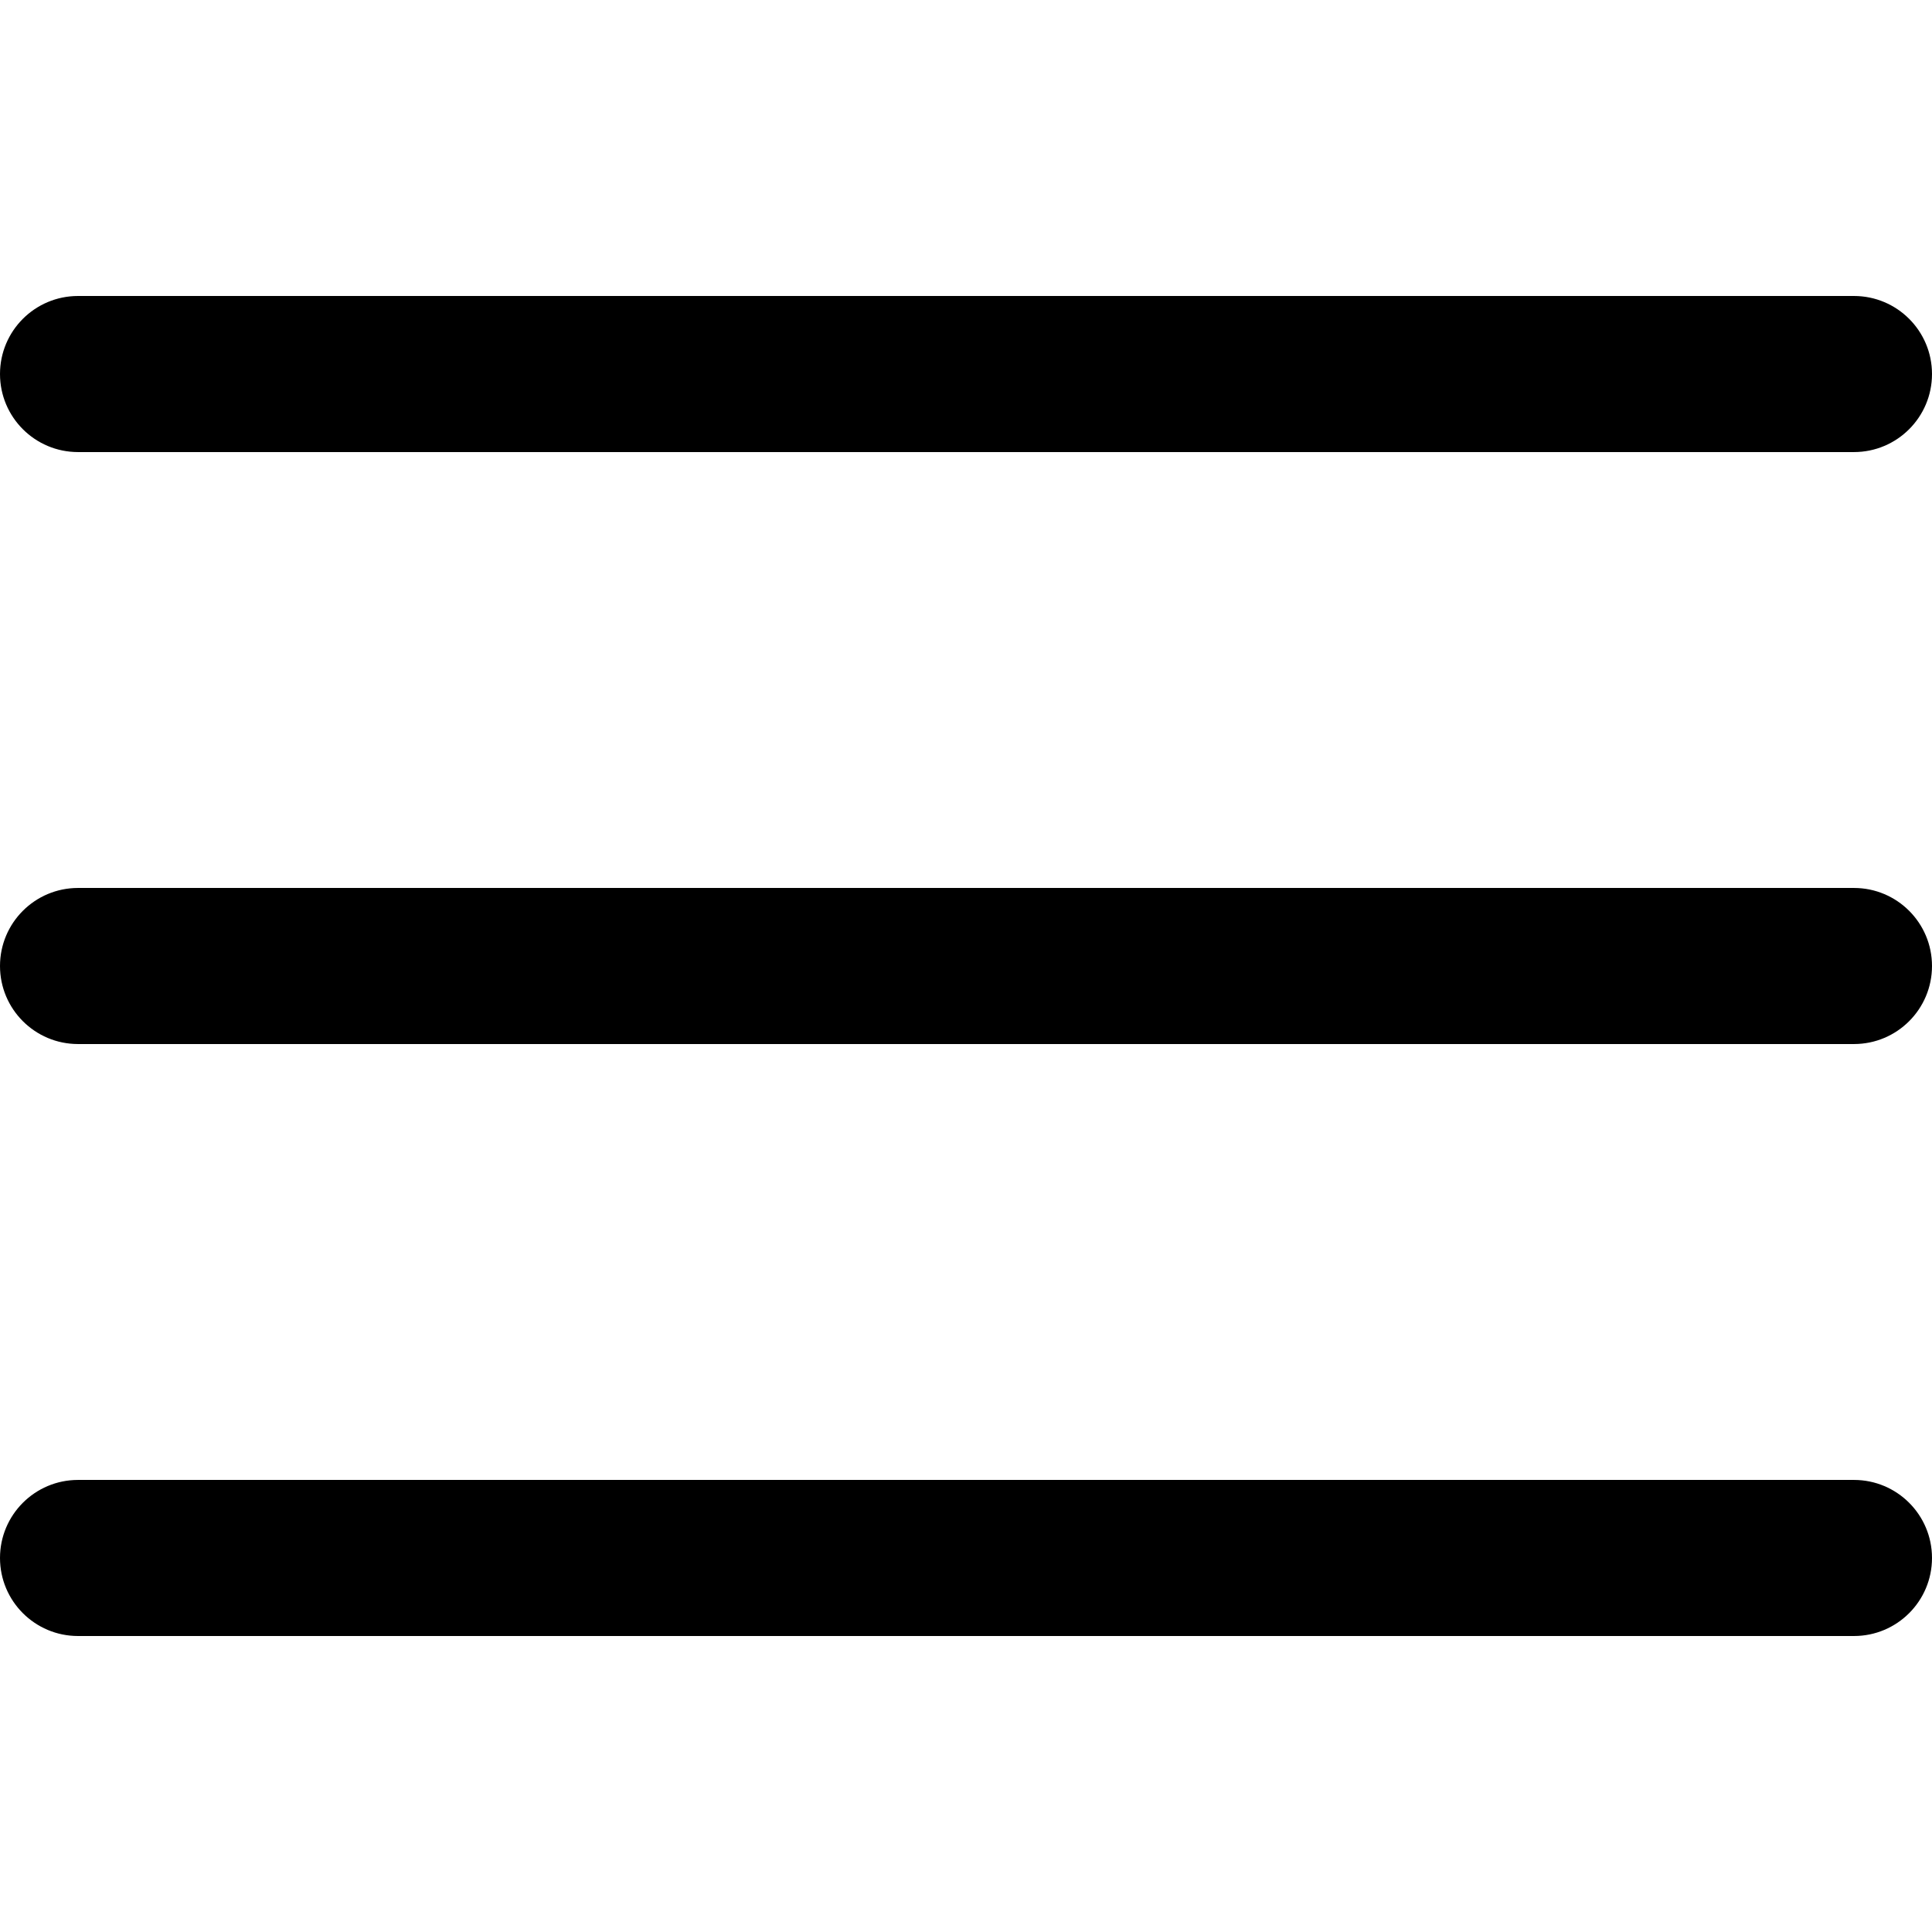
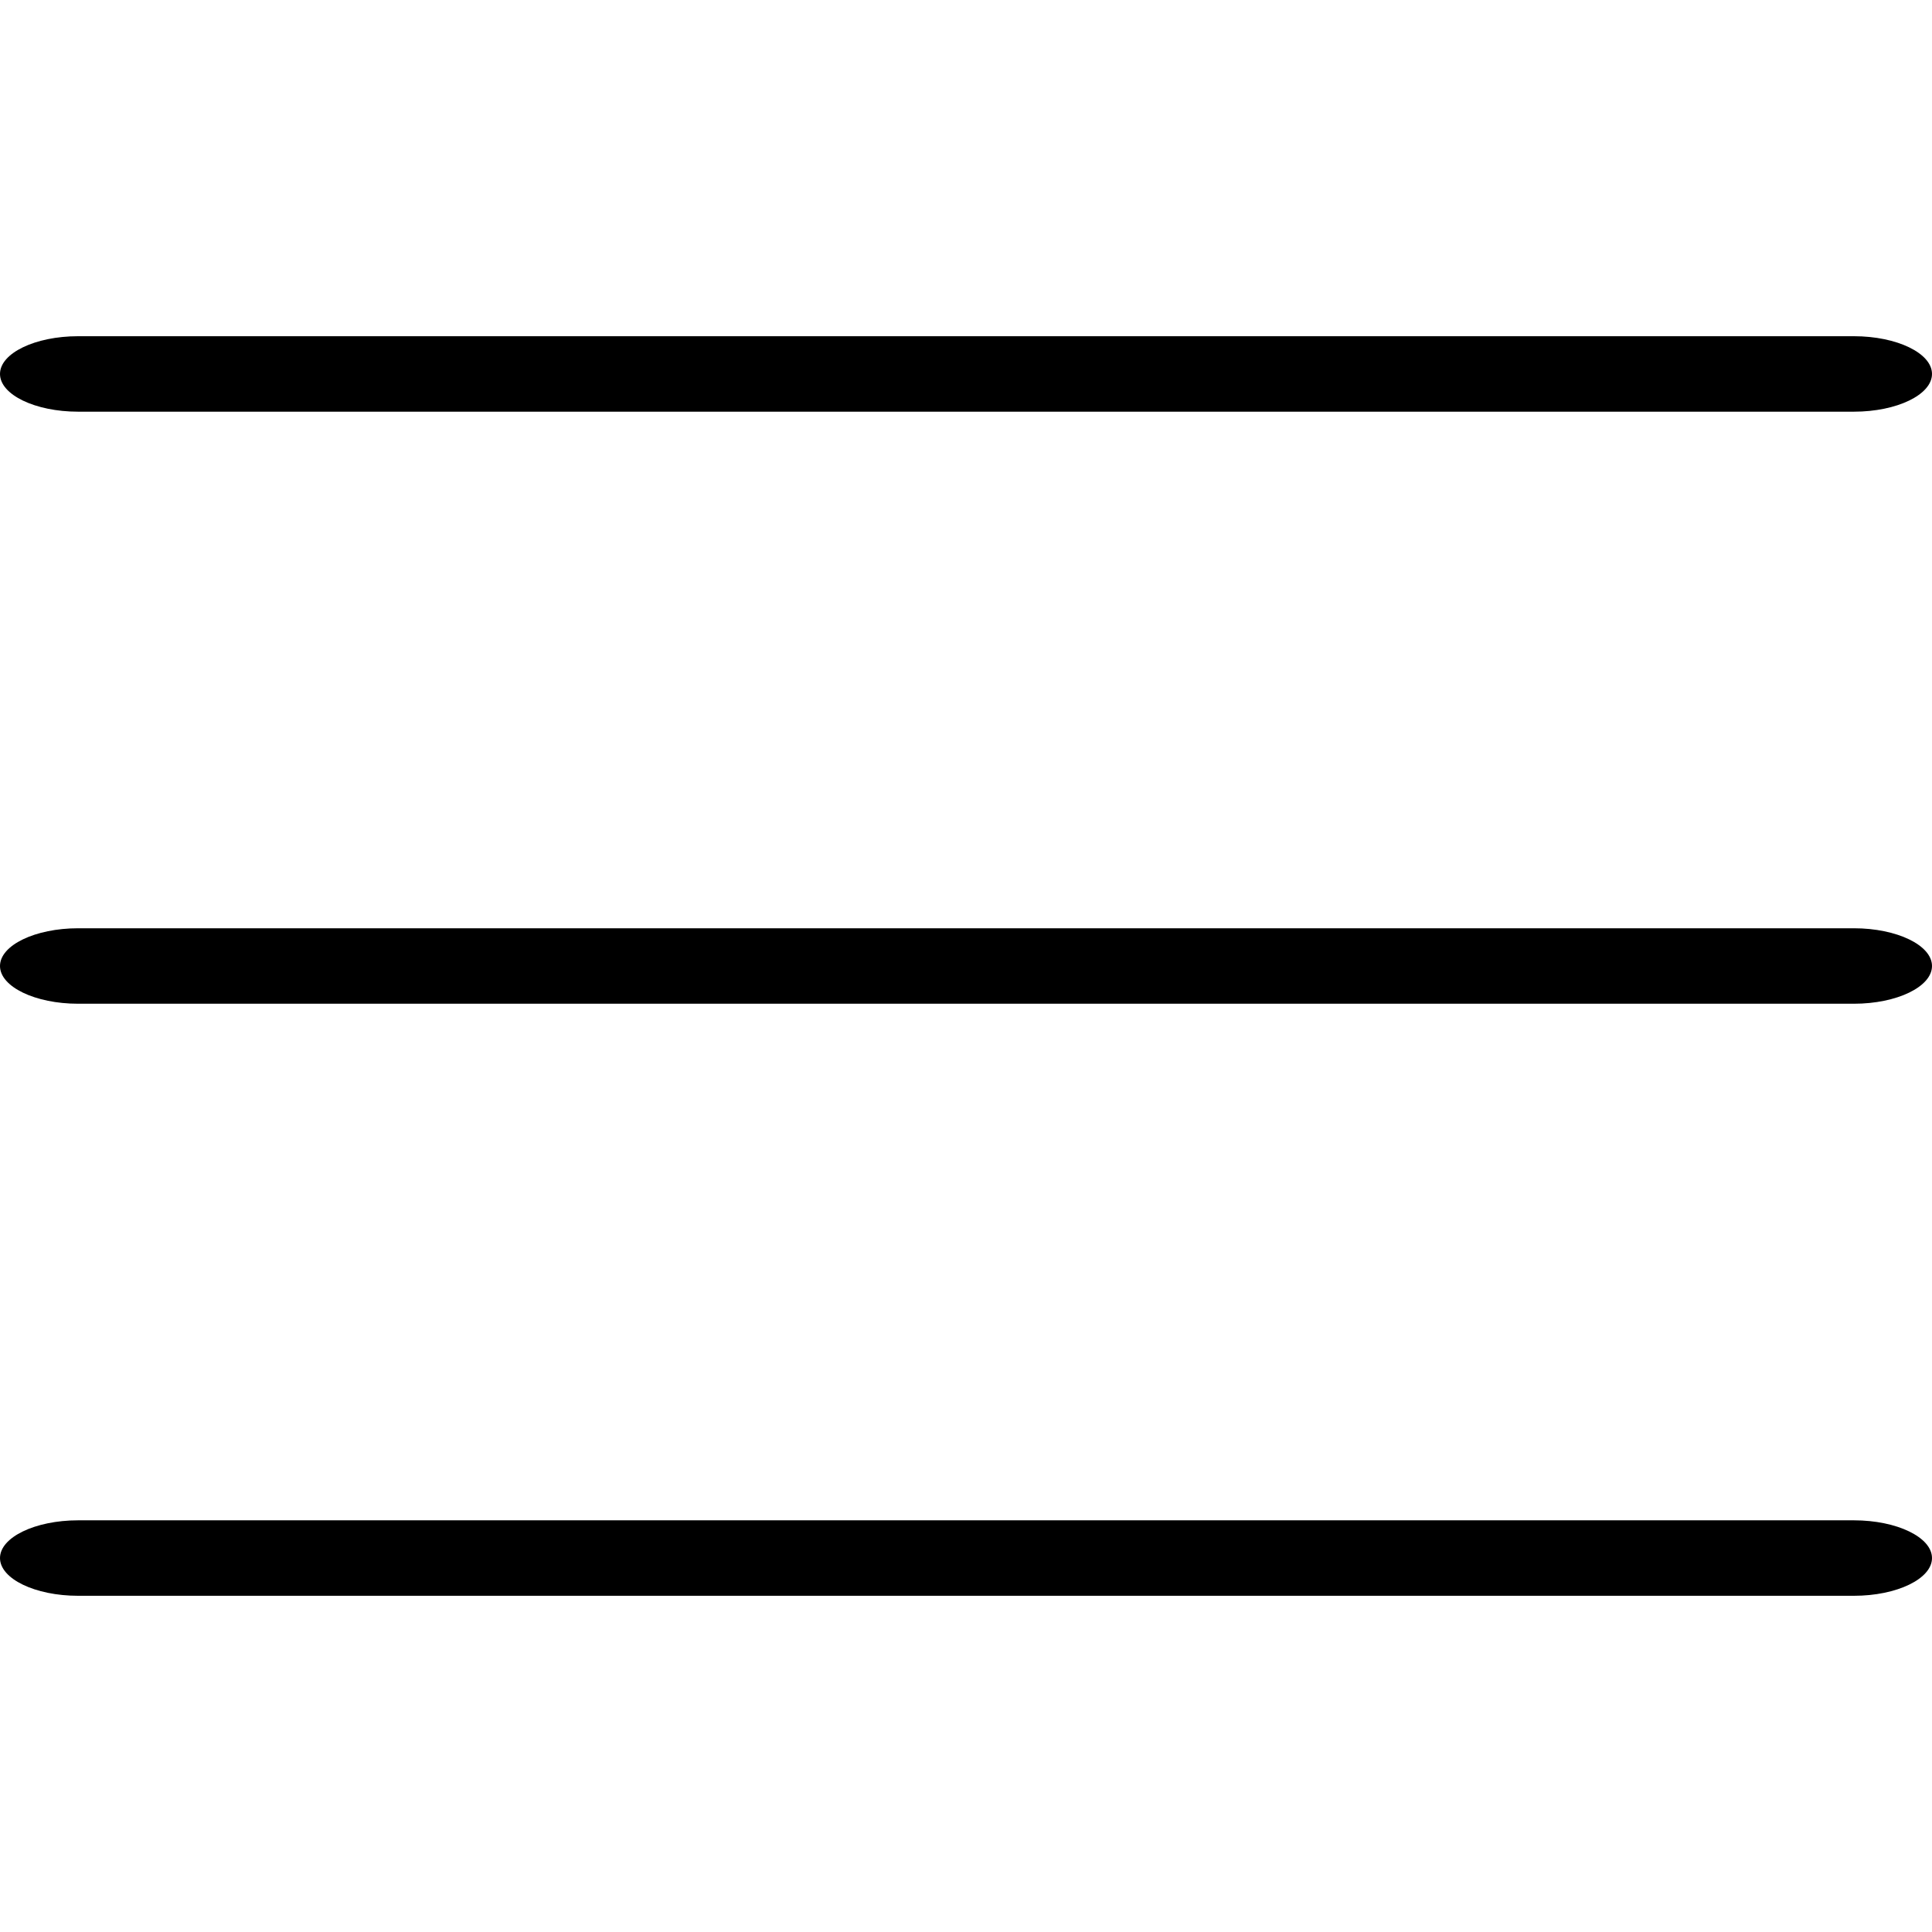
<svg xmlns="http://www.w3.org/2000/svg" version="1.1" id="Layer_1" x="0px" y="0px" viewBox="0 0 512 512" style="enable-background:new 0 0 512 512;" xml:space="preserve">
  <g>
    <g>
-       <path d="M491.318,235.318H20.682C9.26,235.318,0,244.577,0,256s9.26,20.682,20.682,20.682h470.636    c11.423,0,20.682-9.259,20.682-20.682C512,244.578,502.741,235.318,491.318,235.318z" />
+       <path d="M491.3,246H20.7C9.3,246,0,250.5,0,256s9.3,10,20.7,10h470.6c11.4,0,20.7-4.5,20.7-10C512,250.5,502.7,246,491.3,246z" />
    </g>
  </g>
  <g>
    <g>
-       <path d="M491.318,78.439H20.682C9.26,78.439,0,87.699,0,99.121c0,11.422,9.26,20.682,20.682,20.682h470.636    c11.423,0,20.682-9.26,20.682-20.682C512,87.699,502.741,78.439,491.318,78.439z" />
+       <path d="M491.3,89.1H20.7C9.3,89.1,0,93.6,0,99.1c0,5.5,9.3,10,20.7,10h470.6c11.4,0,20.7-4.5,20.7-10    C512,93.6,502.7,89.1,491.3,89.1z" />
    </g>
  </g>
  <g>
    <g>
-       <path d="M491.318,392.197H20.682C9.26,392.197,0,401.456,0,412.879s9.26,20.682,20.682,20.682h470.636    c11.423,0,20.682-9.259,20.682-20.682S502.741,392.197,491.318,392.197z" />
+       <path d="M491.3,402.9H20.7c-11.4,0-20.7,4.5-20.7,10s9.3,10,20.7,10h470.6c11.4,0,20.7-4.5,20.7-10S502.7,402.9,491.3,402.9z" />
    </g>
  </g>
-   <g>
- </g>
-   <g>
- </g>
-   <g>
- </g>
-   <g>
- </g>
-   <g>
- </g>
-   <g>
- </g>
-   <g>
- </g>
-   <g>
- </g>
-   <g>
- </g>
-   <g>
- </g>
-   <g>
- </g>
-   <g>
- </g>
-   <g>
- </g>
-   <g>
- </g>
-   <g>
- </g>
</svg>
